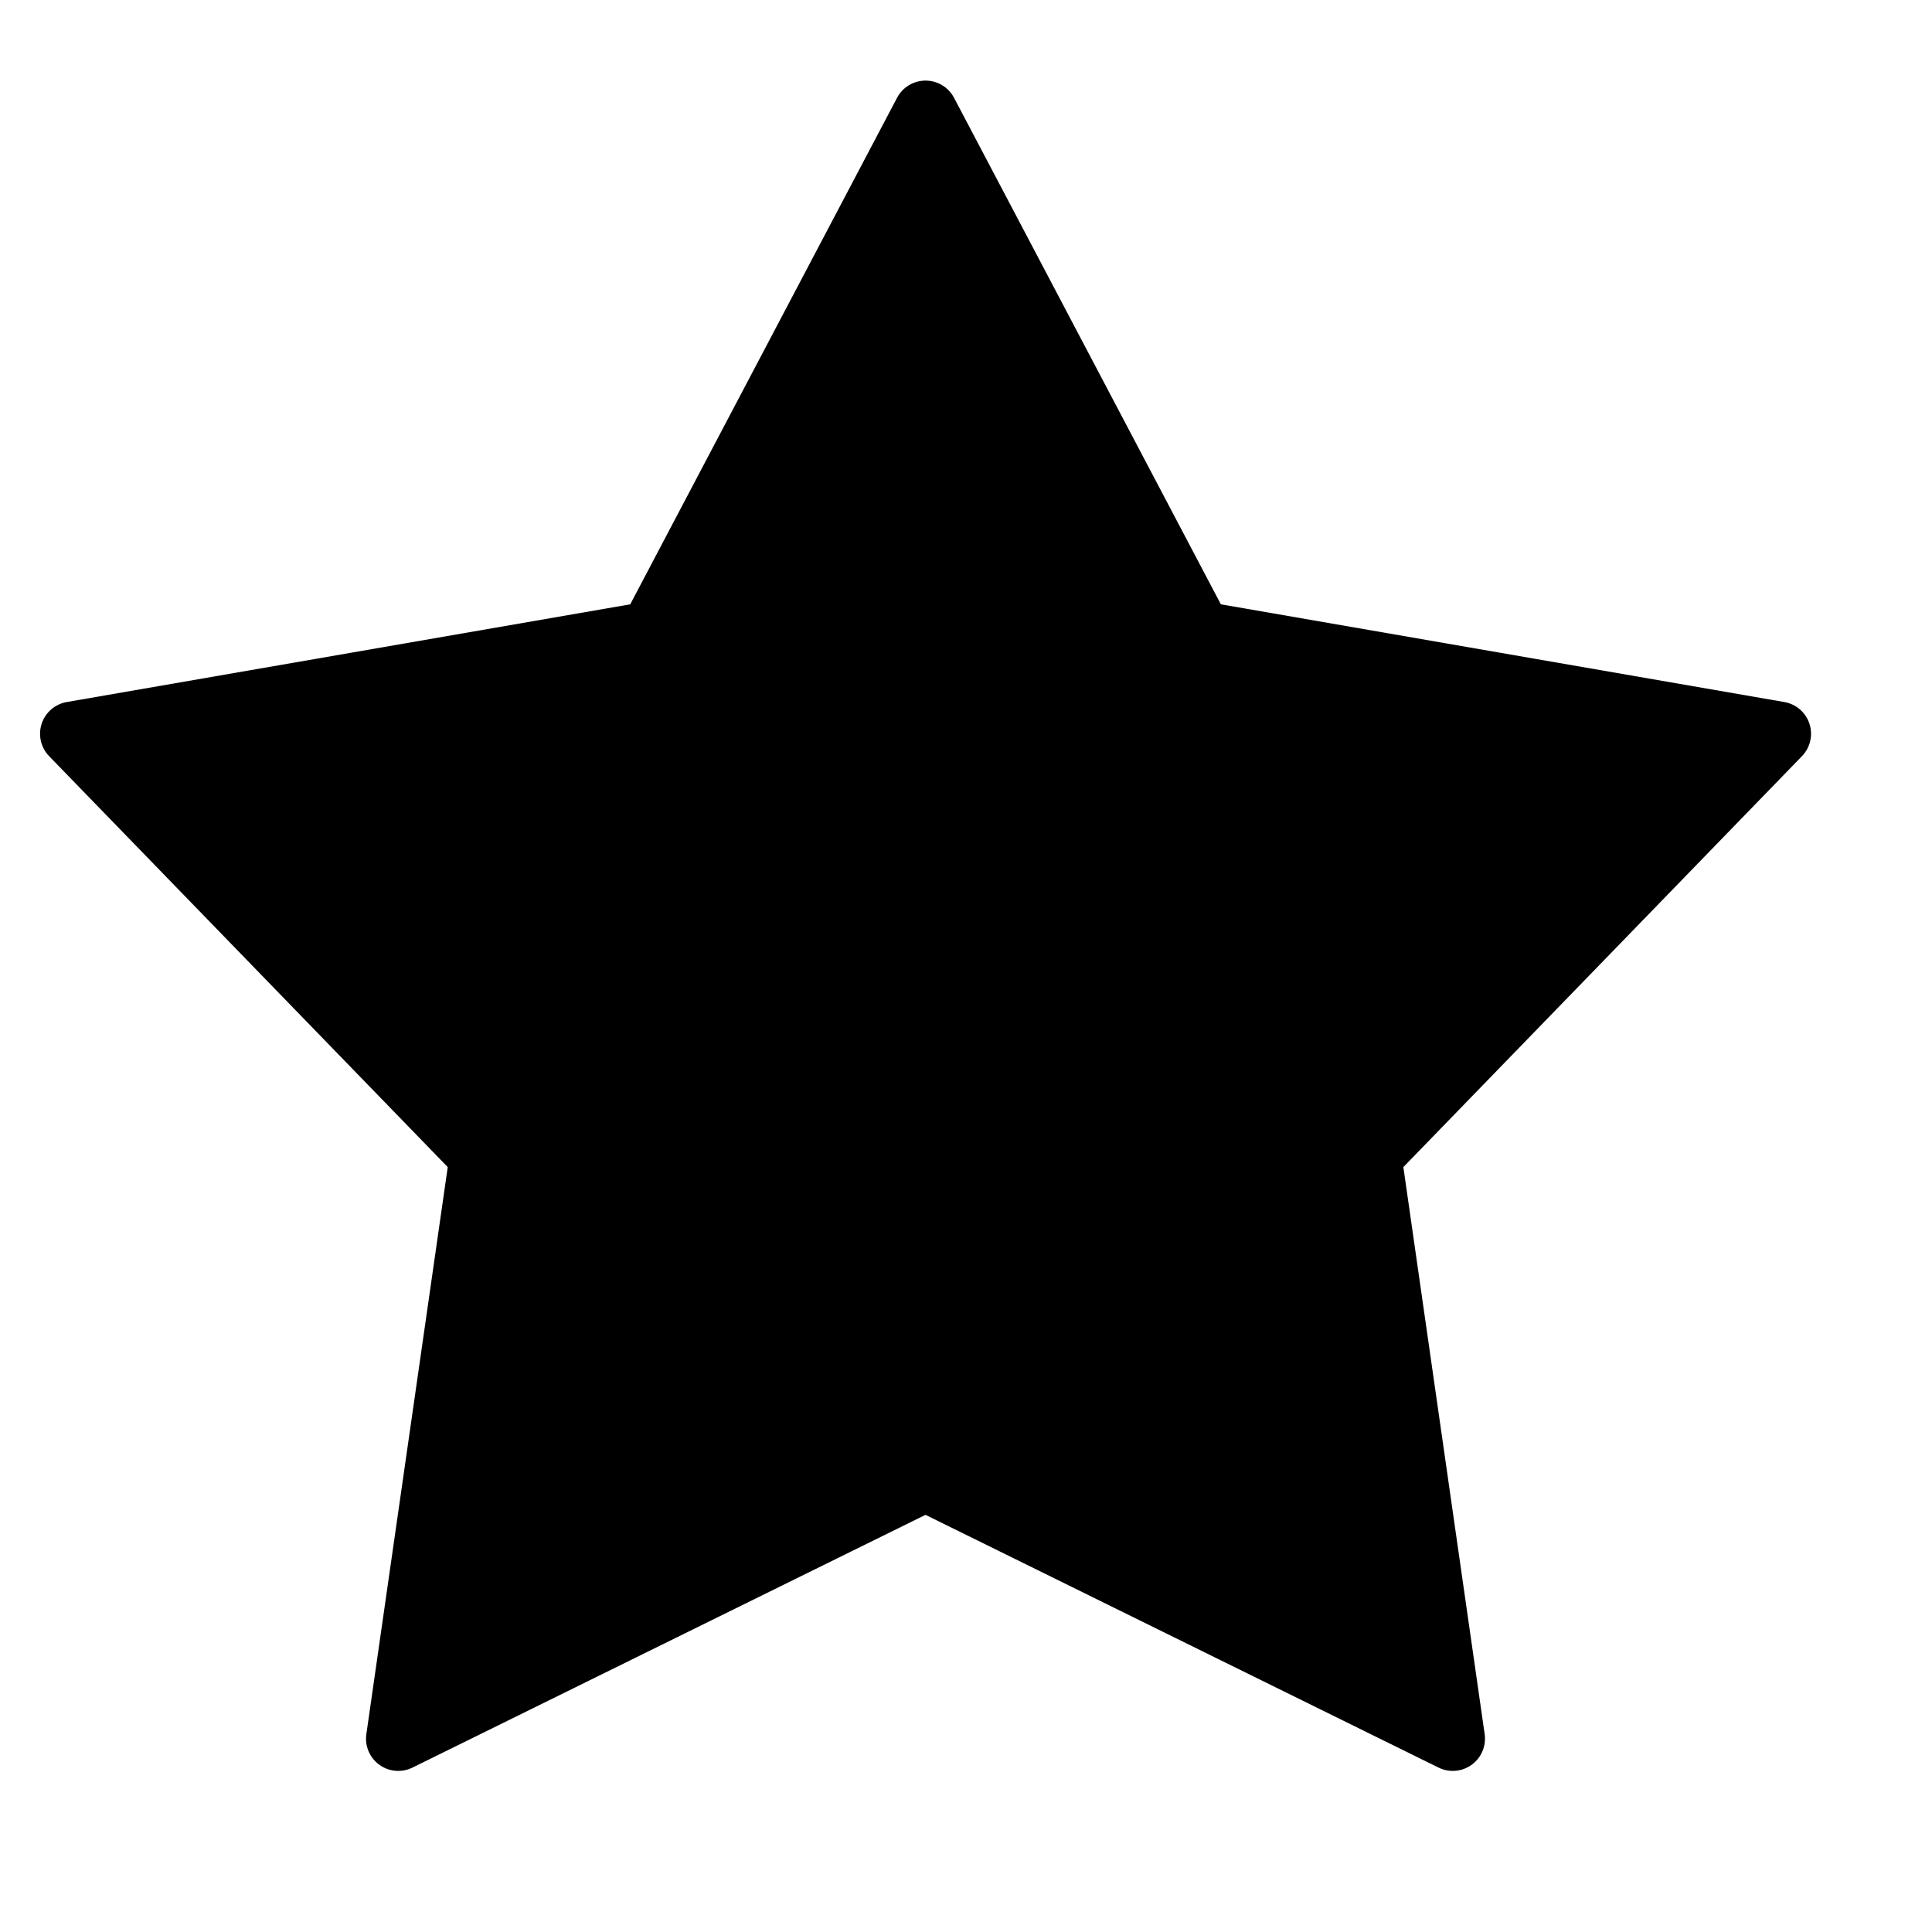
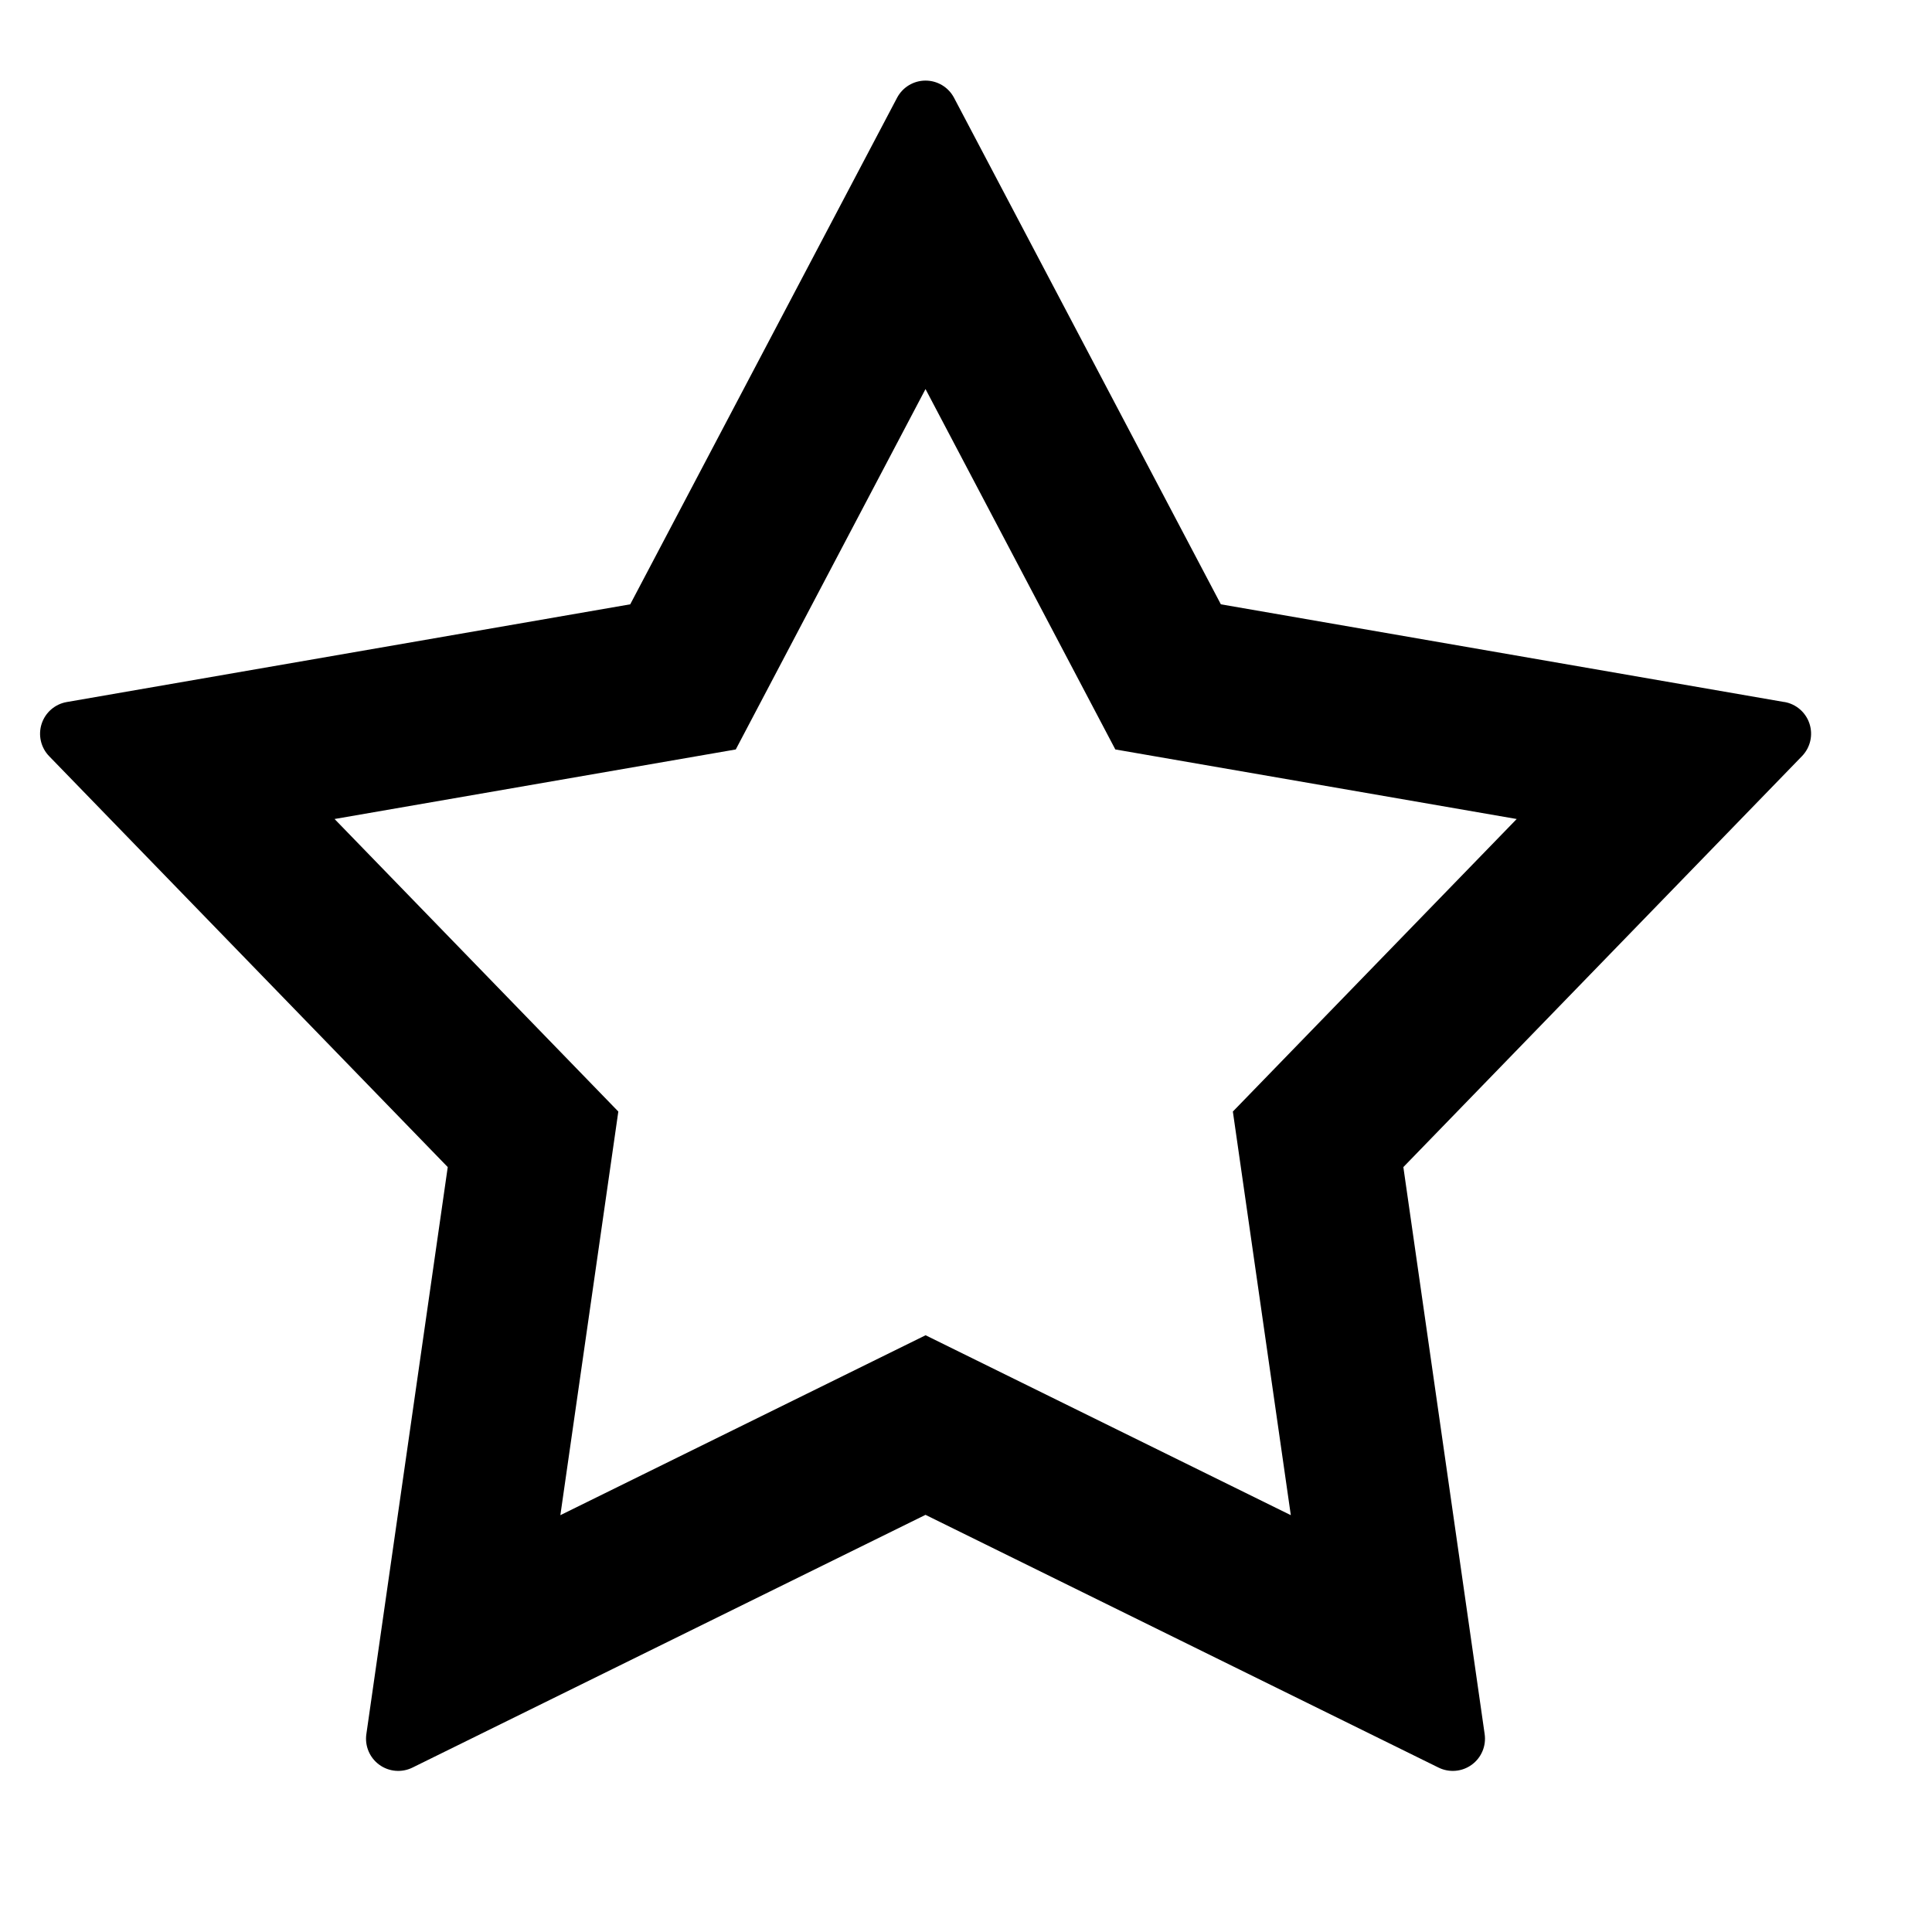
<svg xmlns="http://www.w3.org/2000/svg" width="24" height="24" viewBox="0 0 24 24">
-   <path d="M11.144 1.214a.4.4 0 0 1 .707 0l3.315 6.293 7 1.214a.4.4 0 0 1 .218.673l-4.951 5.104 1.01 7.044a.4.4 0 0 1-.572.416l-6.374-3.14-6.374 3.14a.4.4 0 0 1-.572-.416l1.011-7.044L.611 9.394a.4.4 0 0 1 .218-.673l7-1.214 3.315-6.293Z" />
+   <path fill-rule="evenodd" clip-rule="evenodd" d="m13.855 9.31-2.358-4.477L9.14 9.31l-4.984.864 3.525 3.634-.72 5.014 4.537-2.235 4.537 2.235-.72-5.014 3.526-3.634-4.985-.864Zm8.31-.59a.4.4 0 0 1 .219.674l-4.951 5.104 1.01 7.044a.4.4 0 0 1-.572.416l-6.374-3.14-6.374 3.14a.4.4 0 0 1-.572-.416l1.011-7.044L.611 9.394a.4.4 0 0 1 .218-.673l7-1.214 3.315-6.293a.4.4 0 0 1 .707 0l3.315 6.293 7 1.214Z" />
</svg>
